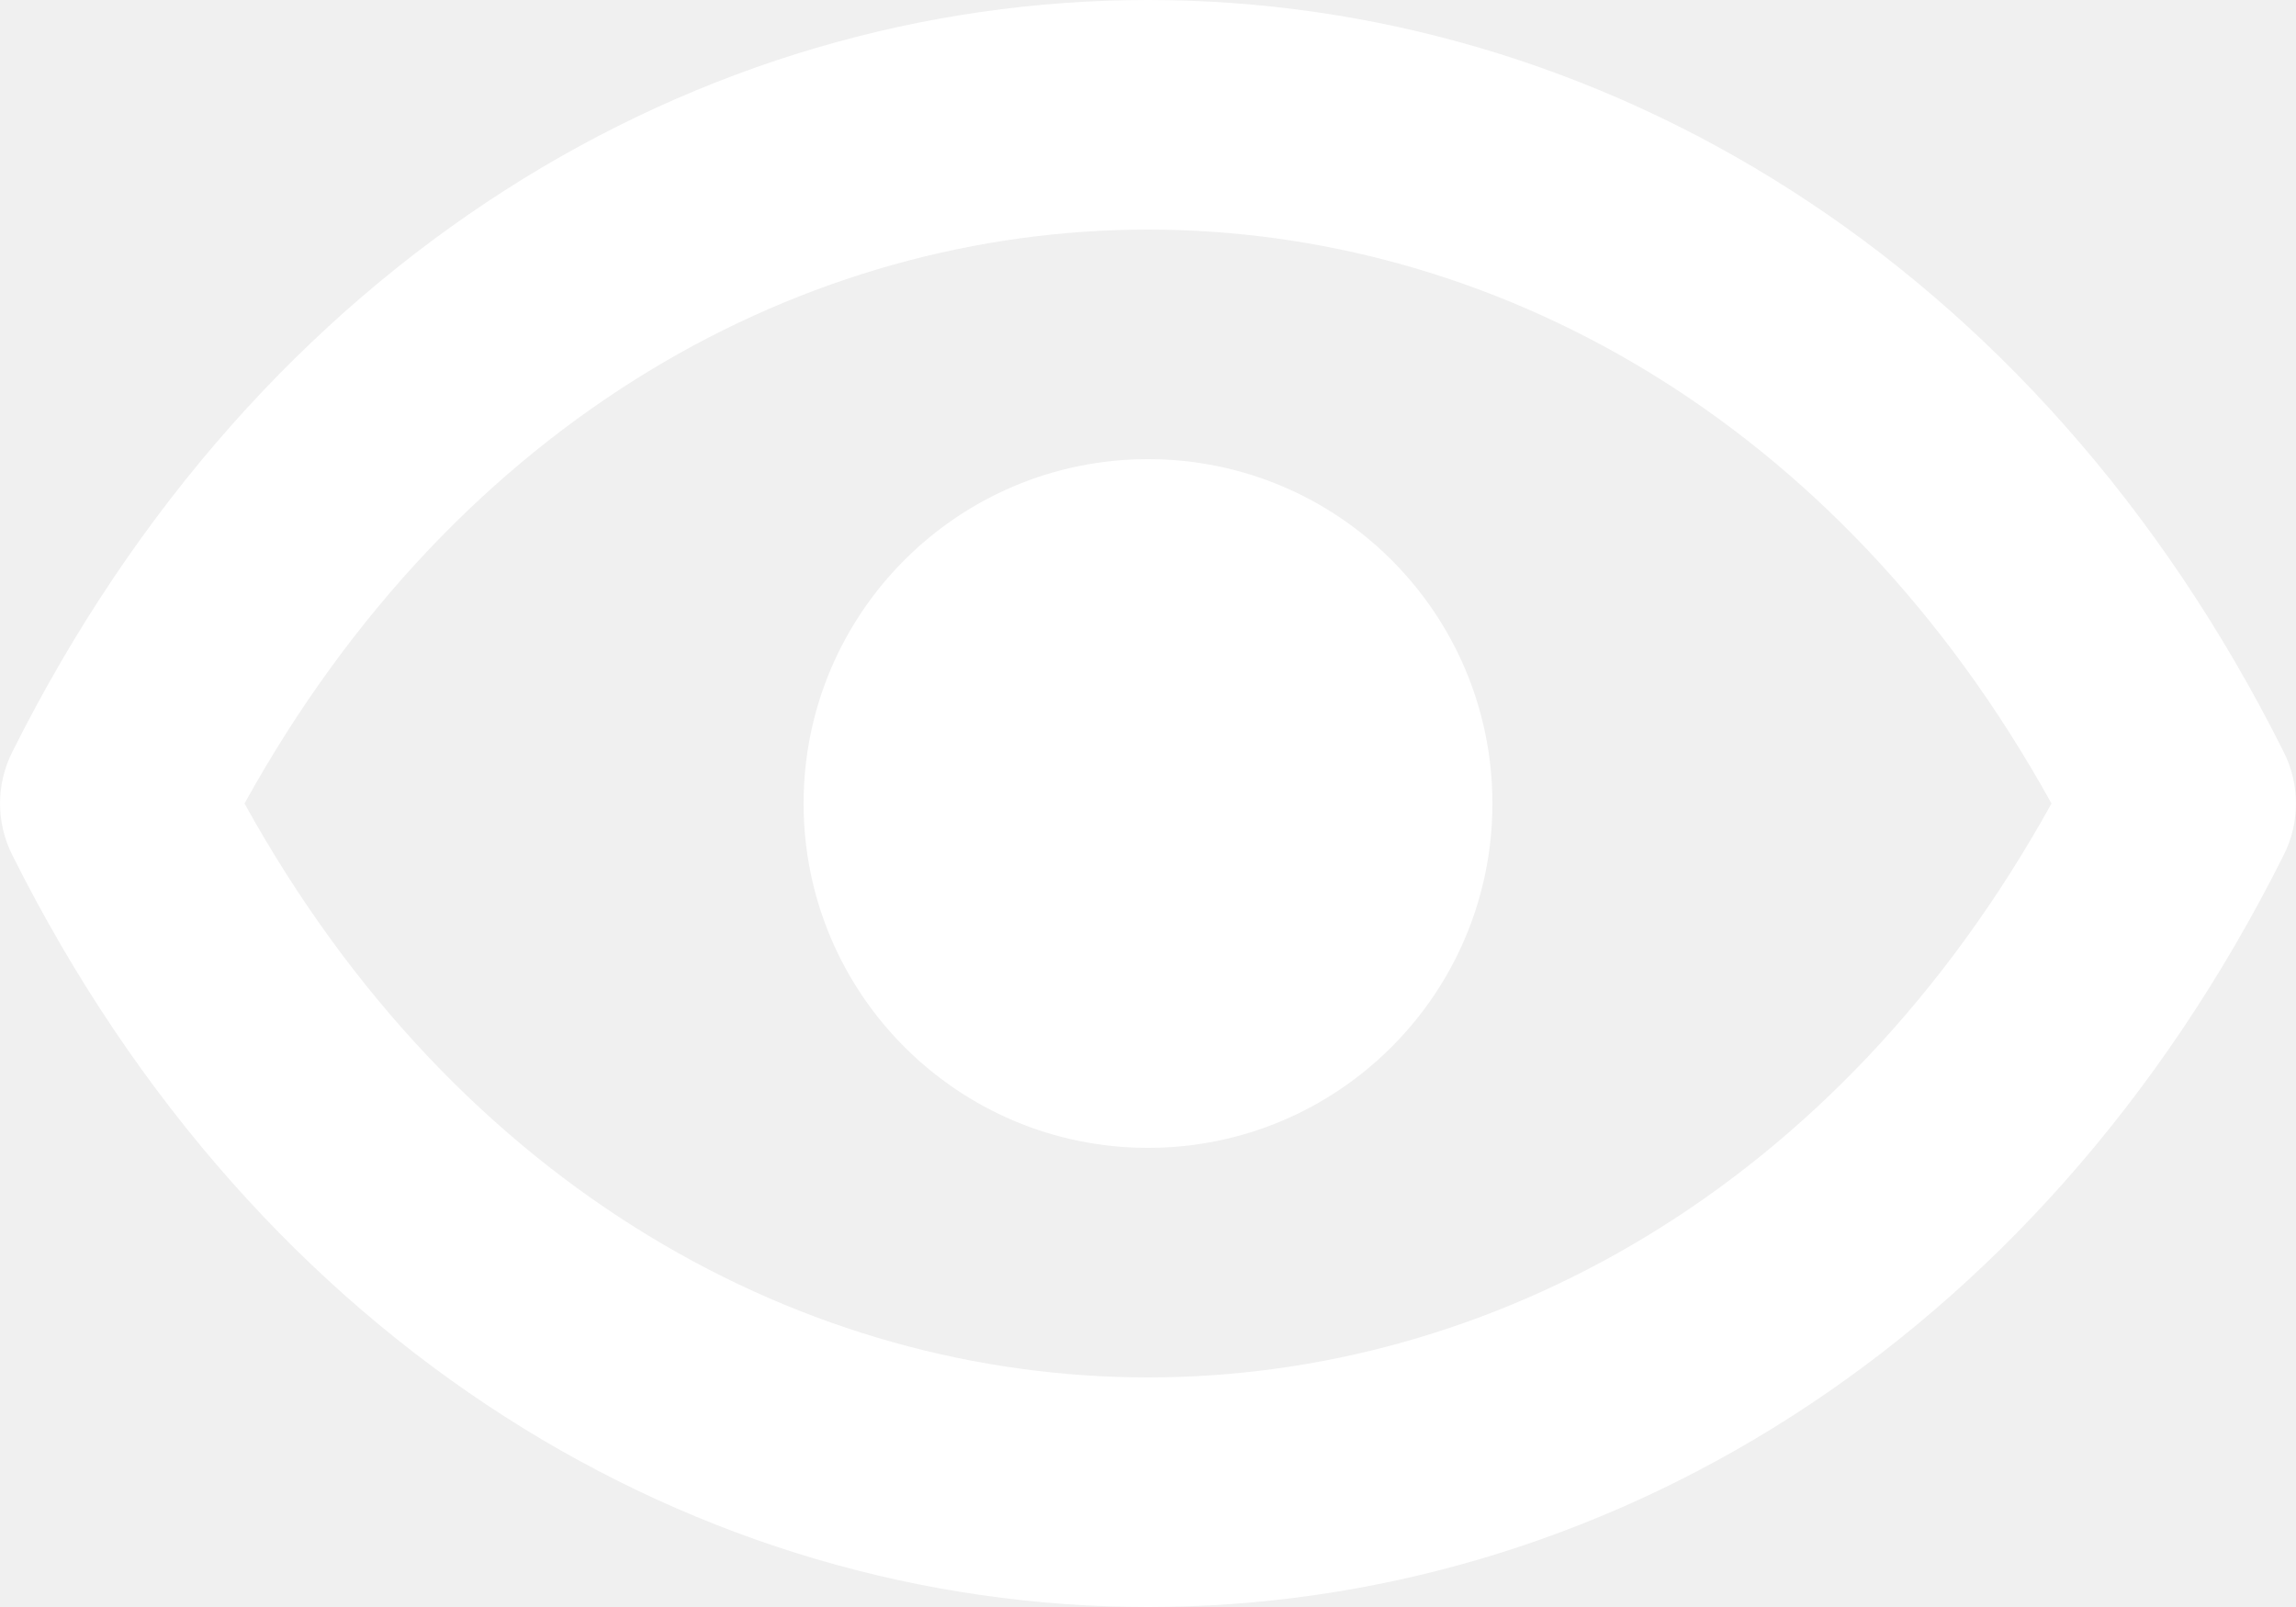
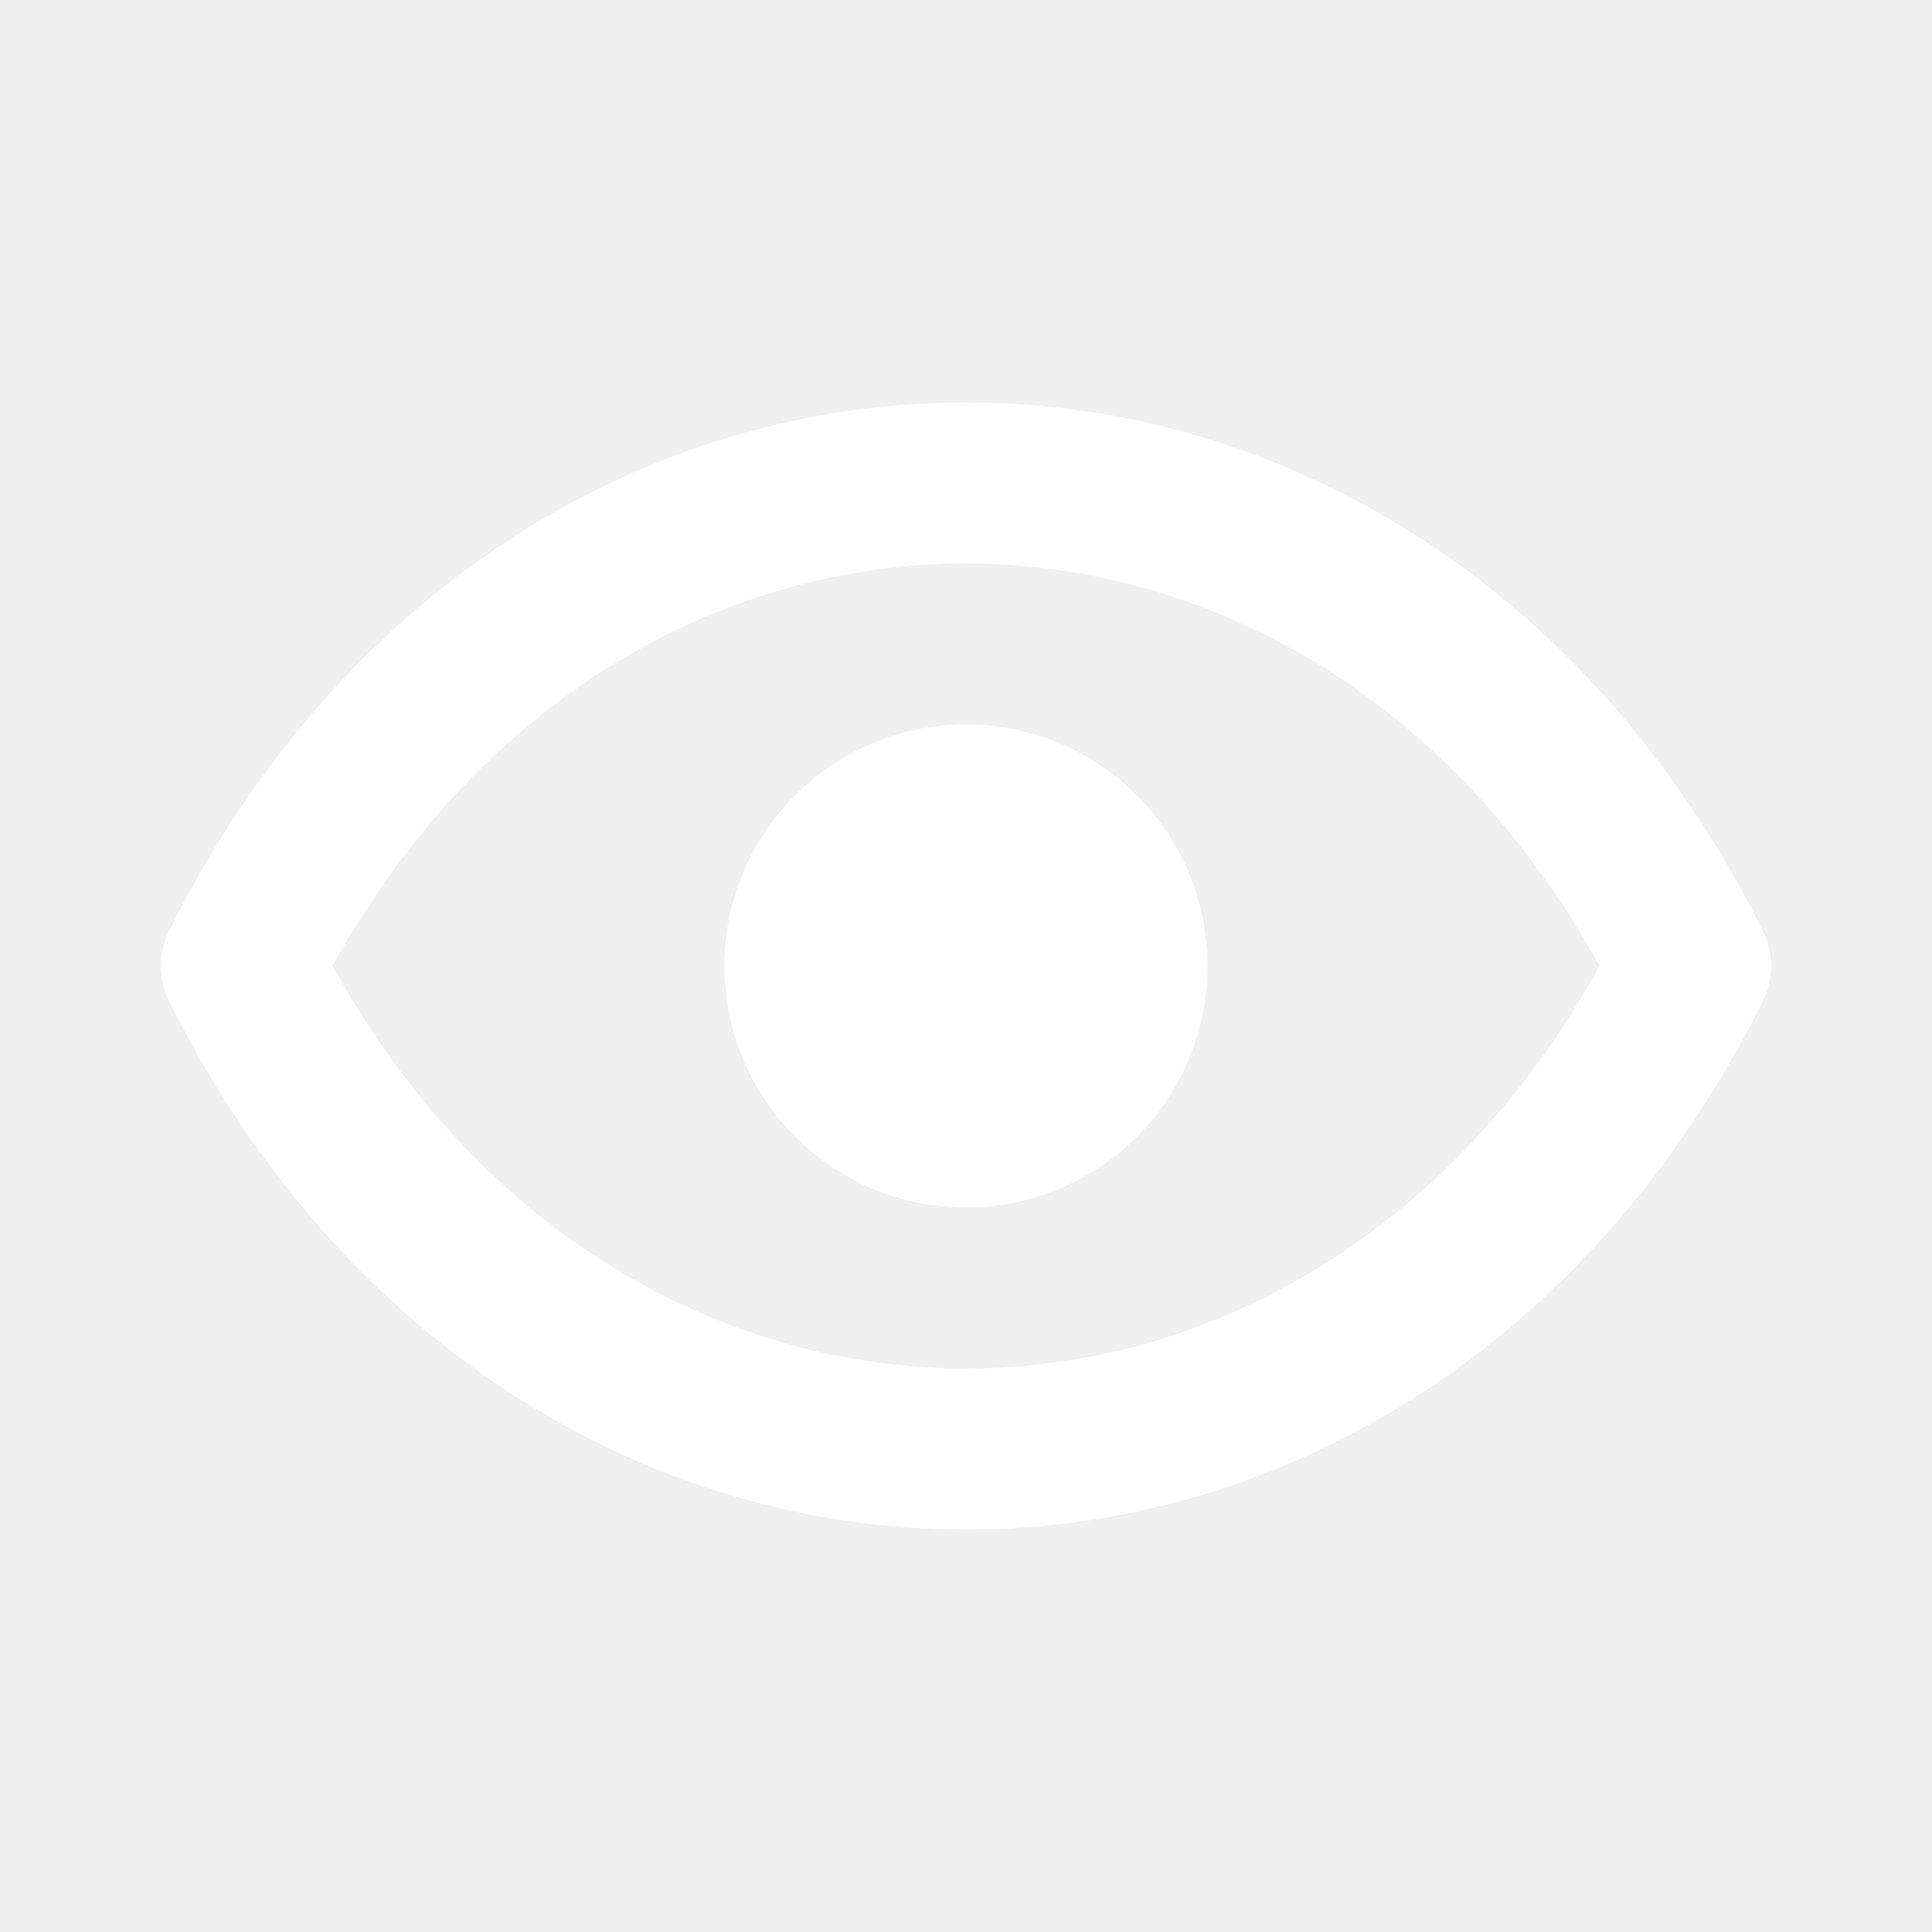
- <svg xmlns="http://www.w3.org/2000/svg" width="20" height="14" viewBox="0 0 20 14" fill="none">
-   <path d="M13 7C13 8.657 11.657 10 10 10C8.343 10 7 8.657 7 7C7 5.343 8.343 4 10 4C11.657 4 13 5.343 13 7Z" fill="white" />
-   <path d="M19.894 6.553C17.736 2.236 13.903 0 10 0C6.097 0 2.264 2.236 0.106 6.553C-0.035 6.834 -0.035 7.166 0.106 7.447C2.264 11.764 6.097 14 10 14C13.903 14 17.736 11.764 19.894 7.447C20.035 7.166 20.035 6.834 19.894 6.553ZM10 12C7.031 12 3.998 10.379 2.13 7C3.998 3.621 7.031 2 10 2C12.969 2 16.002 3.621 17.87 7C16.002 10.379 12.969 12 10 12Z" fill="white" />
+ <svg xmlns="http://www.w3.org/2000/svg" width="24" height="24" viewBox="0 0 24 24" fill="none">
+   <path d="M15 12C15 13.657 13.657 15 12 15C10.343 15 9 13.657 9 12C9 10.343 10.343 9 12 9C13.657 9 15 10.343 15 12Z" fill="white" />
+   <path d="M21.894 11.553C19.736 7.236 15.903 5 12 5C8.097 5 4.264 7.236 2.106 11.553C1.965 11.834 1.965 12.166 2.106 12.447C4.264 16.764 8.097 19 12 19C15.903 19 19.736 16.764 21.894 12.447C22.035 12.166 22.035 11.834 21.894 11.553ZM12 17C9.031 17 5.998 15.379 4.13 12C5.998 8.621 9.031 7 12 7C14.969 7 18.002 8.621 19.87 12C18.002 15.379 14.969 17 12 17Z" fill="white" />
</svg>
